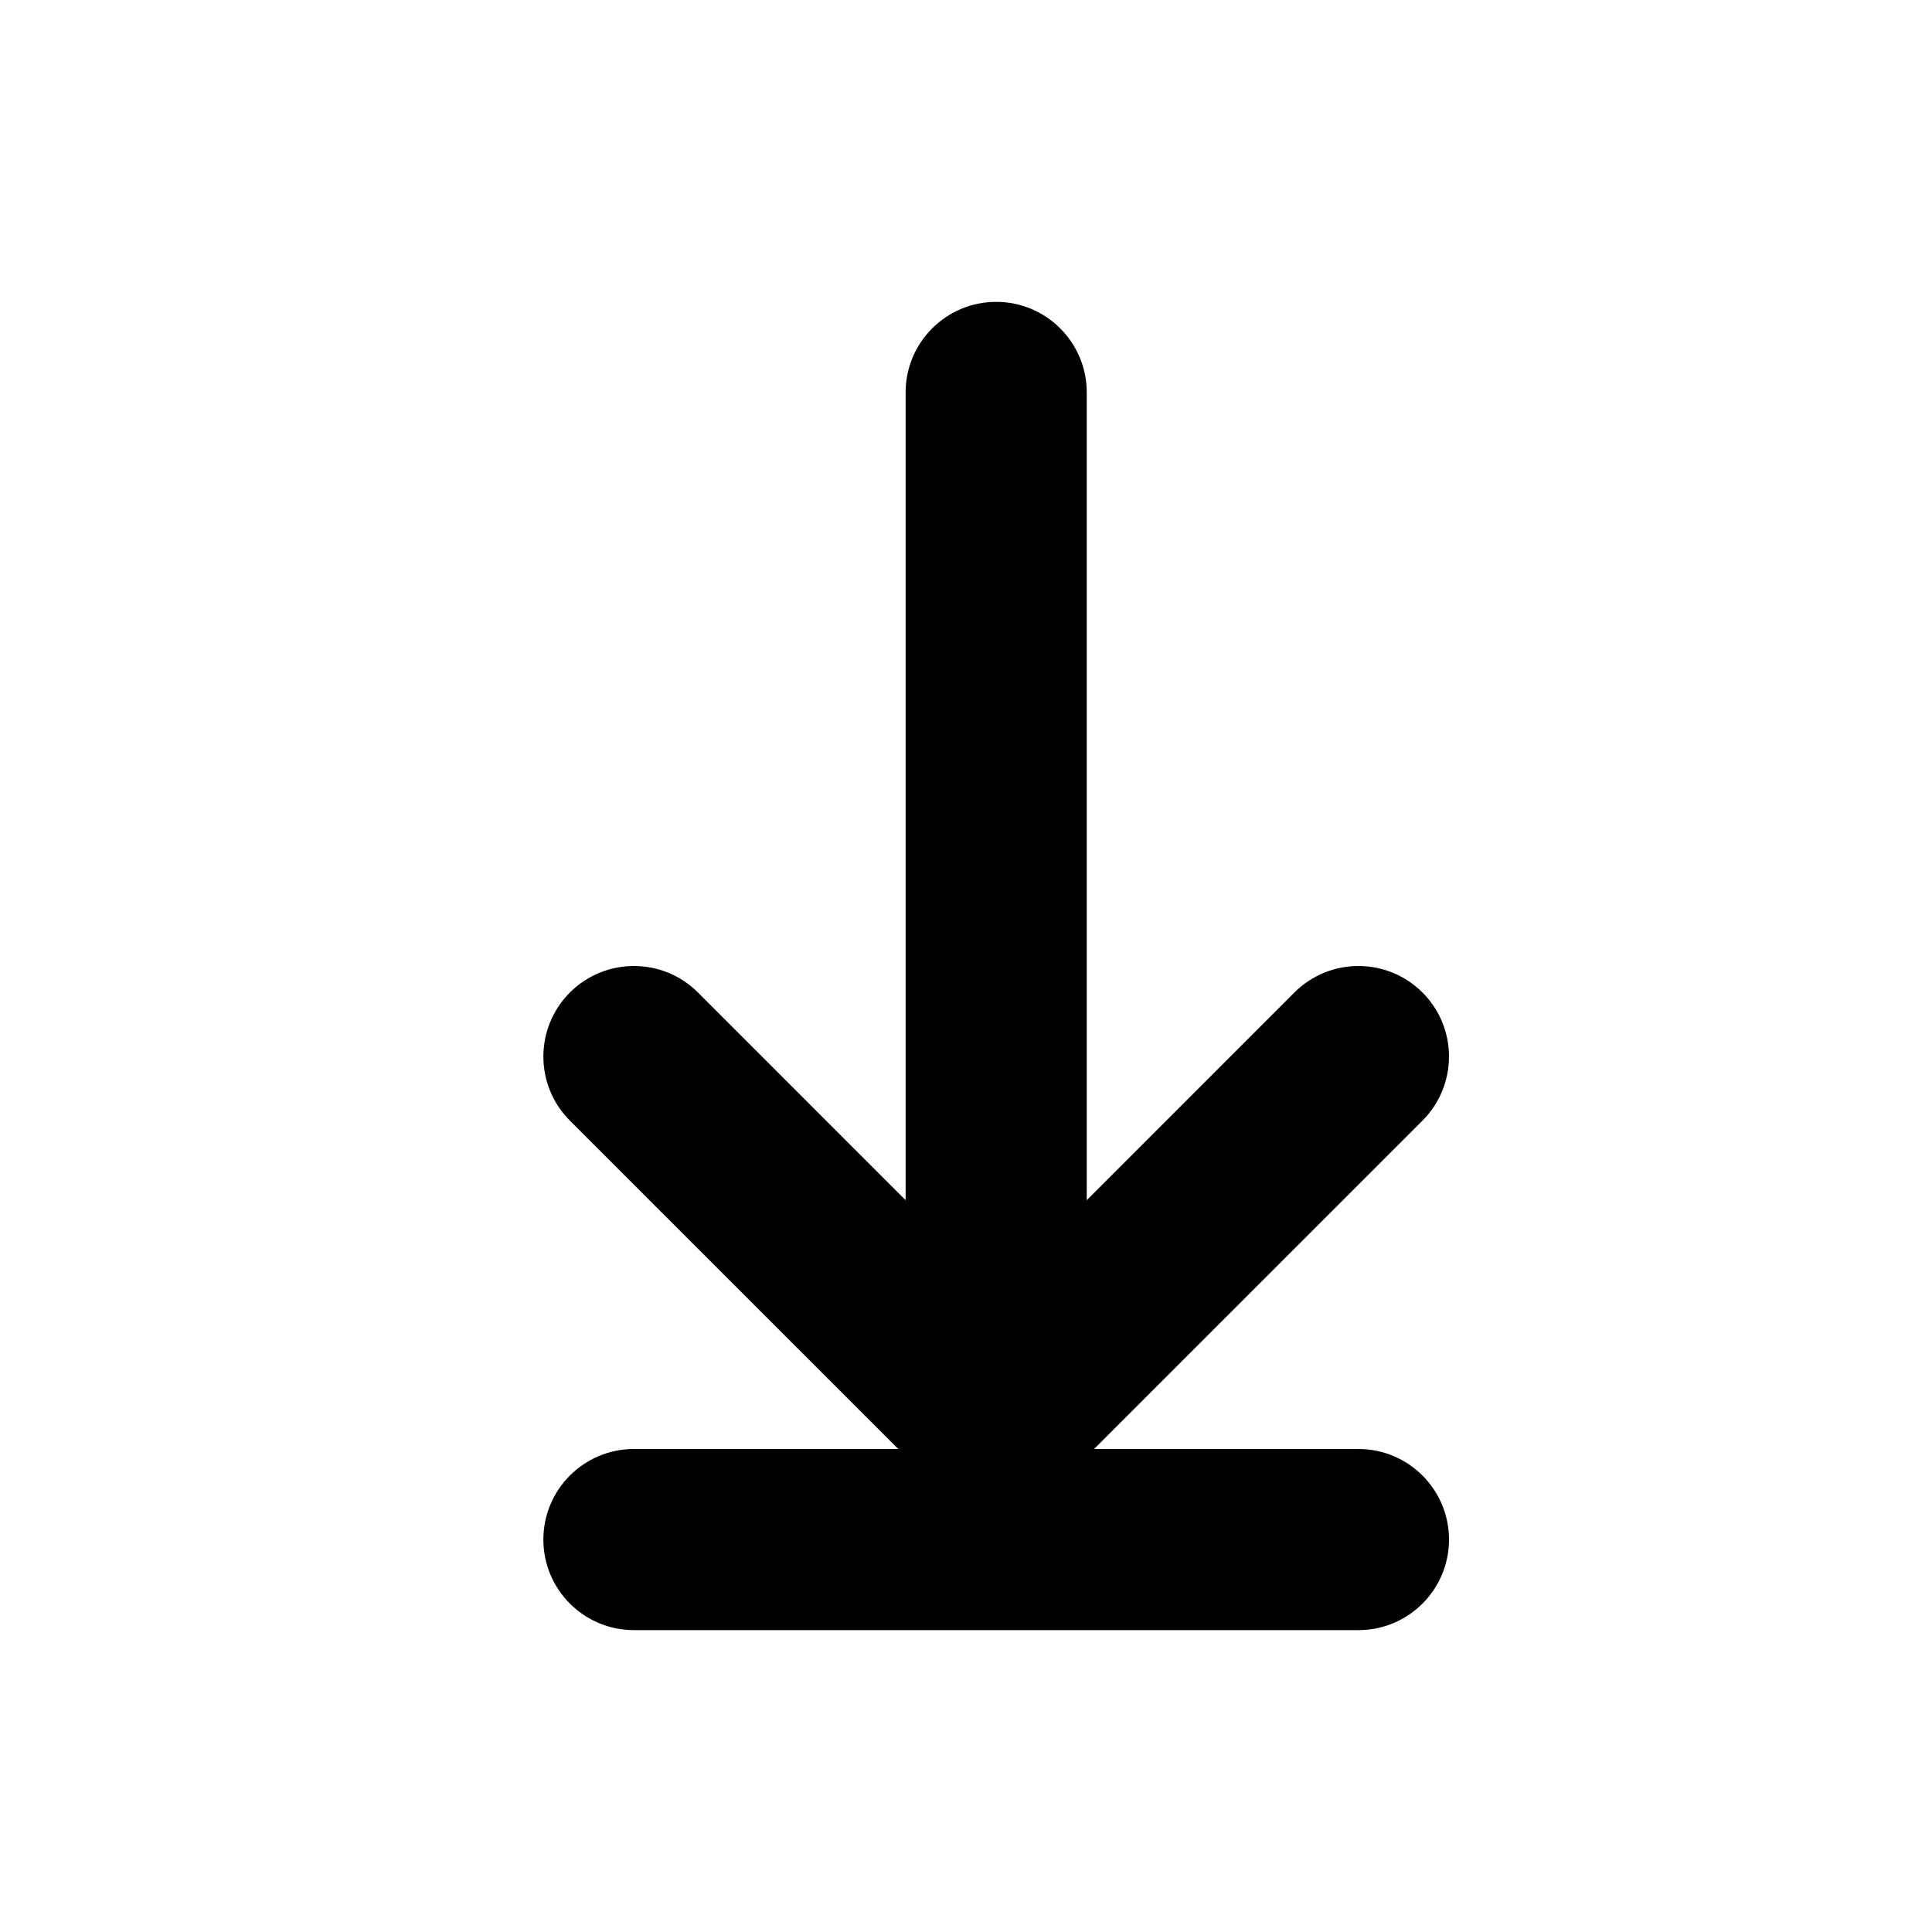
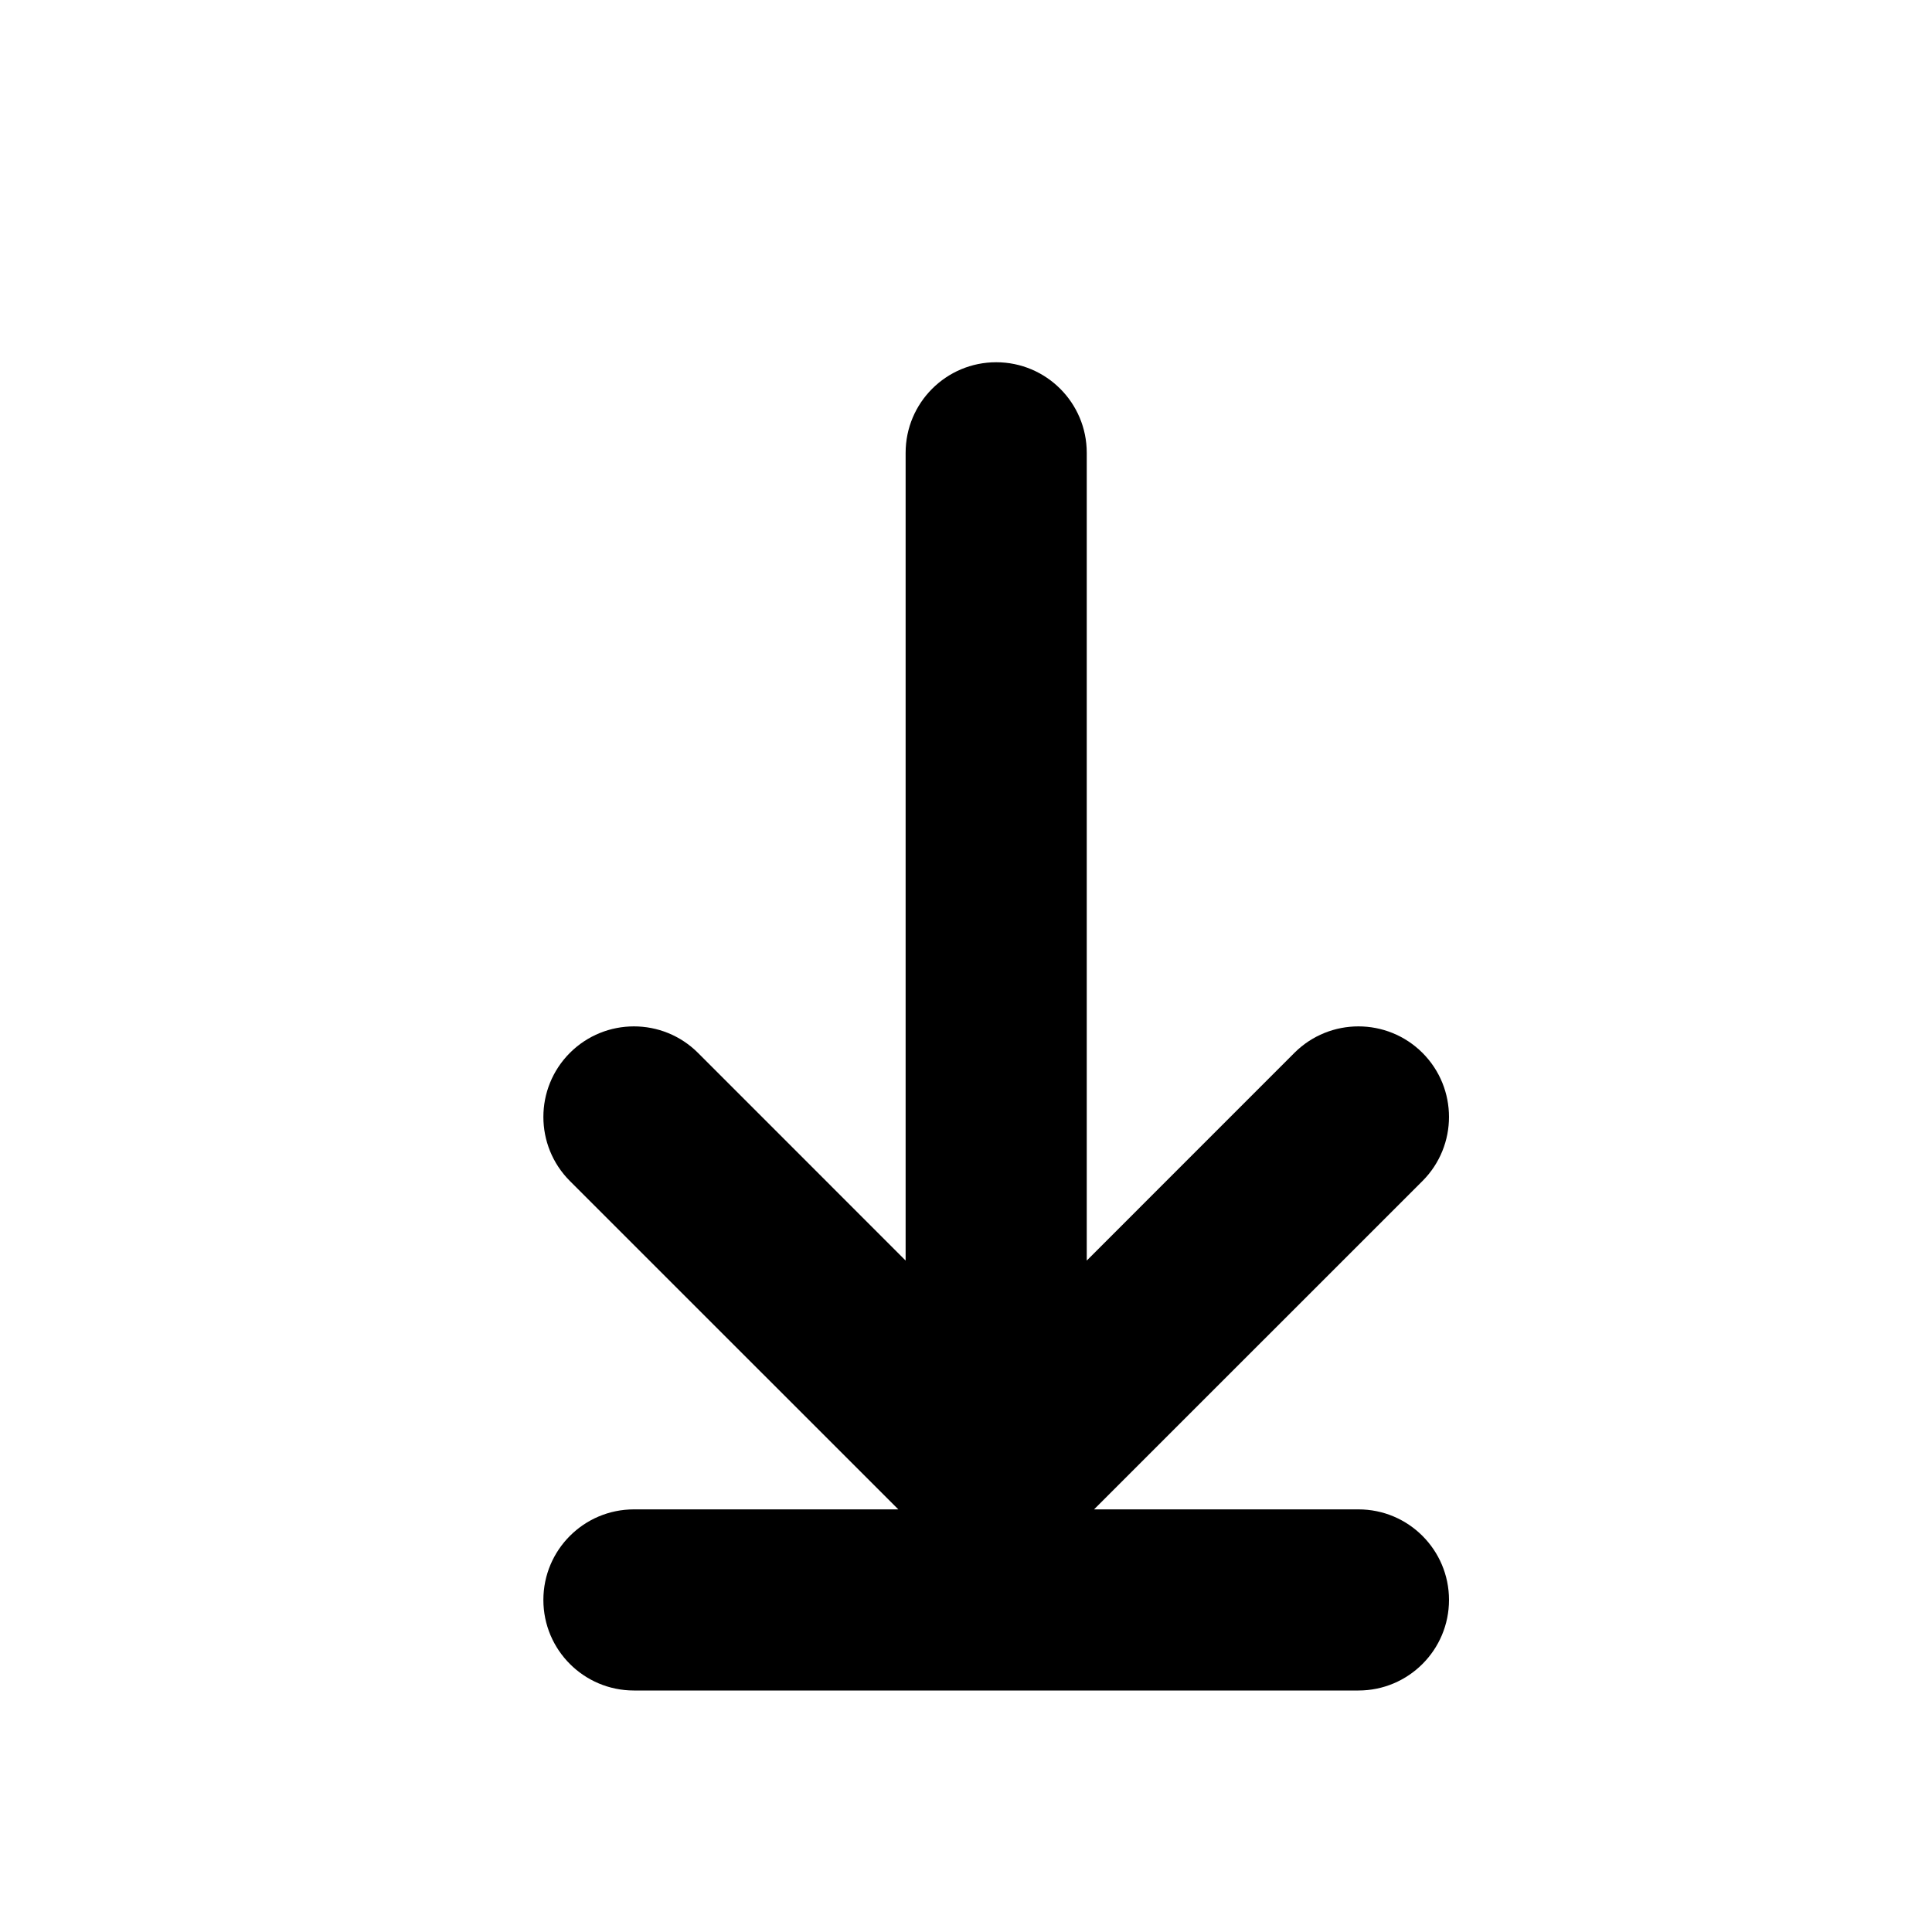
<svg xmlns="http://www.w3.org/2000/svg" width="32" height="32" viewBox="0 0 32 32">
-   <path fill="#000" fill-rule="evenodd" d="M22.5 24h-4.379l5.44-5.439a1.502 1.502 0 0 0 0-2.122 1.502 1.502 0 0 0-2.122 0L18 19.879V6.5a1.5 1.5 0 1 0-3 0v13.379l-3.439-3.44a1.502 1.502 0 0 0-2.122 0 1.502 1.502 0 0 0 0 2.122L14.879 24H10.5a1.5 1.5 0 1 0 0 3h12a1.5 1.5 0 1 0 0-3" />
+   <path fill="#000" fill-rule="evenodd" d="M22.5 25h-4.379l5.44-5.439a1.502 1.502 0 0 0 0-2.122 1.502 1.502 0 0 0-2.122 0L18 20.879V7.5a1.5 1.5 0 1 0-3 0v13.379l-3.439-3.44a1.502 1.502 0 0 0-2.122 0 1.502 1.502 0 0 0 0 2.122L14.879 25H10.5a1.5 1.5 0 1 0 0 3h12a1.5 1.5 0 1 0 0-3" />
</svg>
